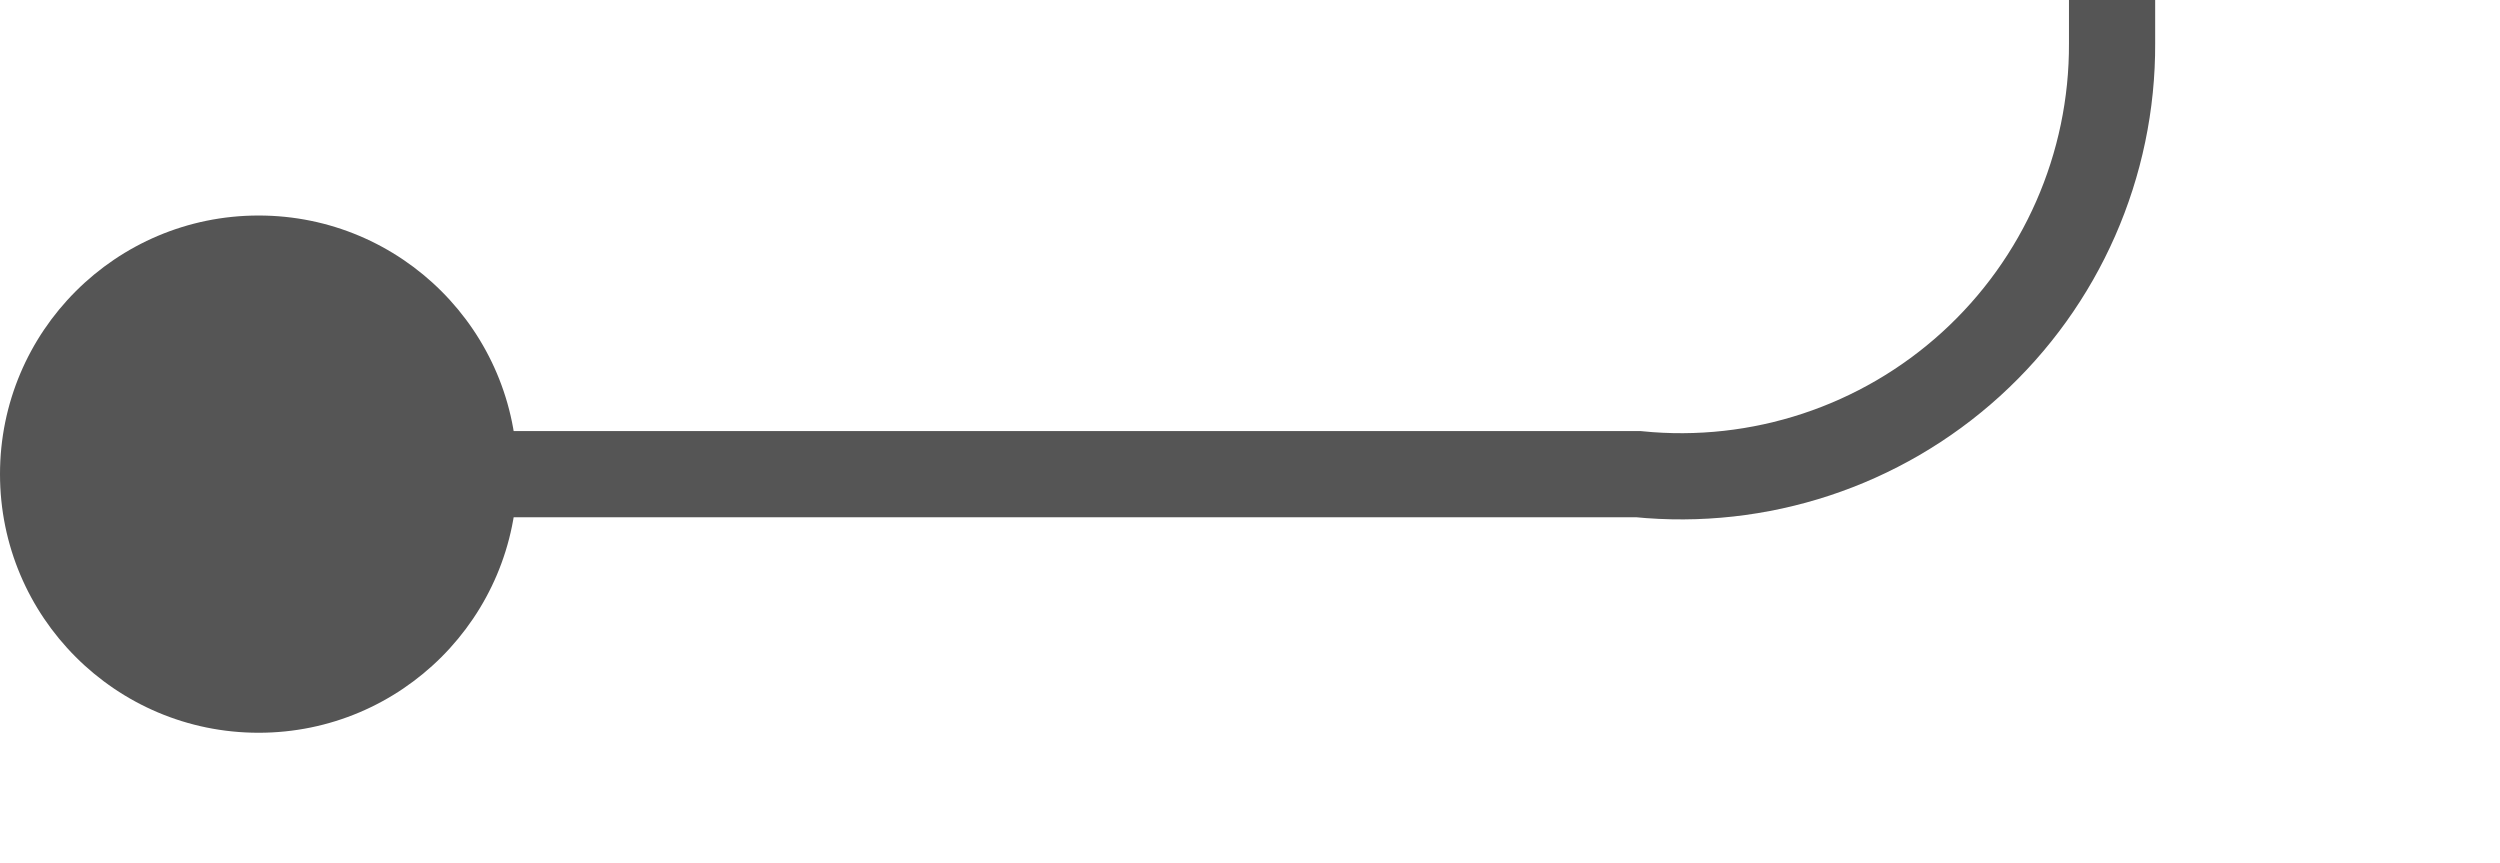
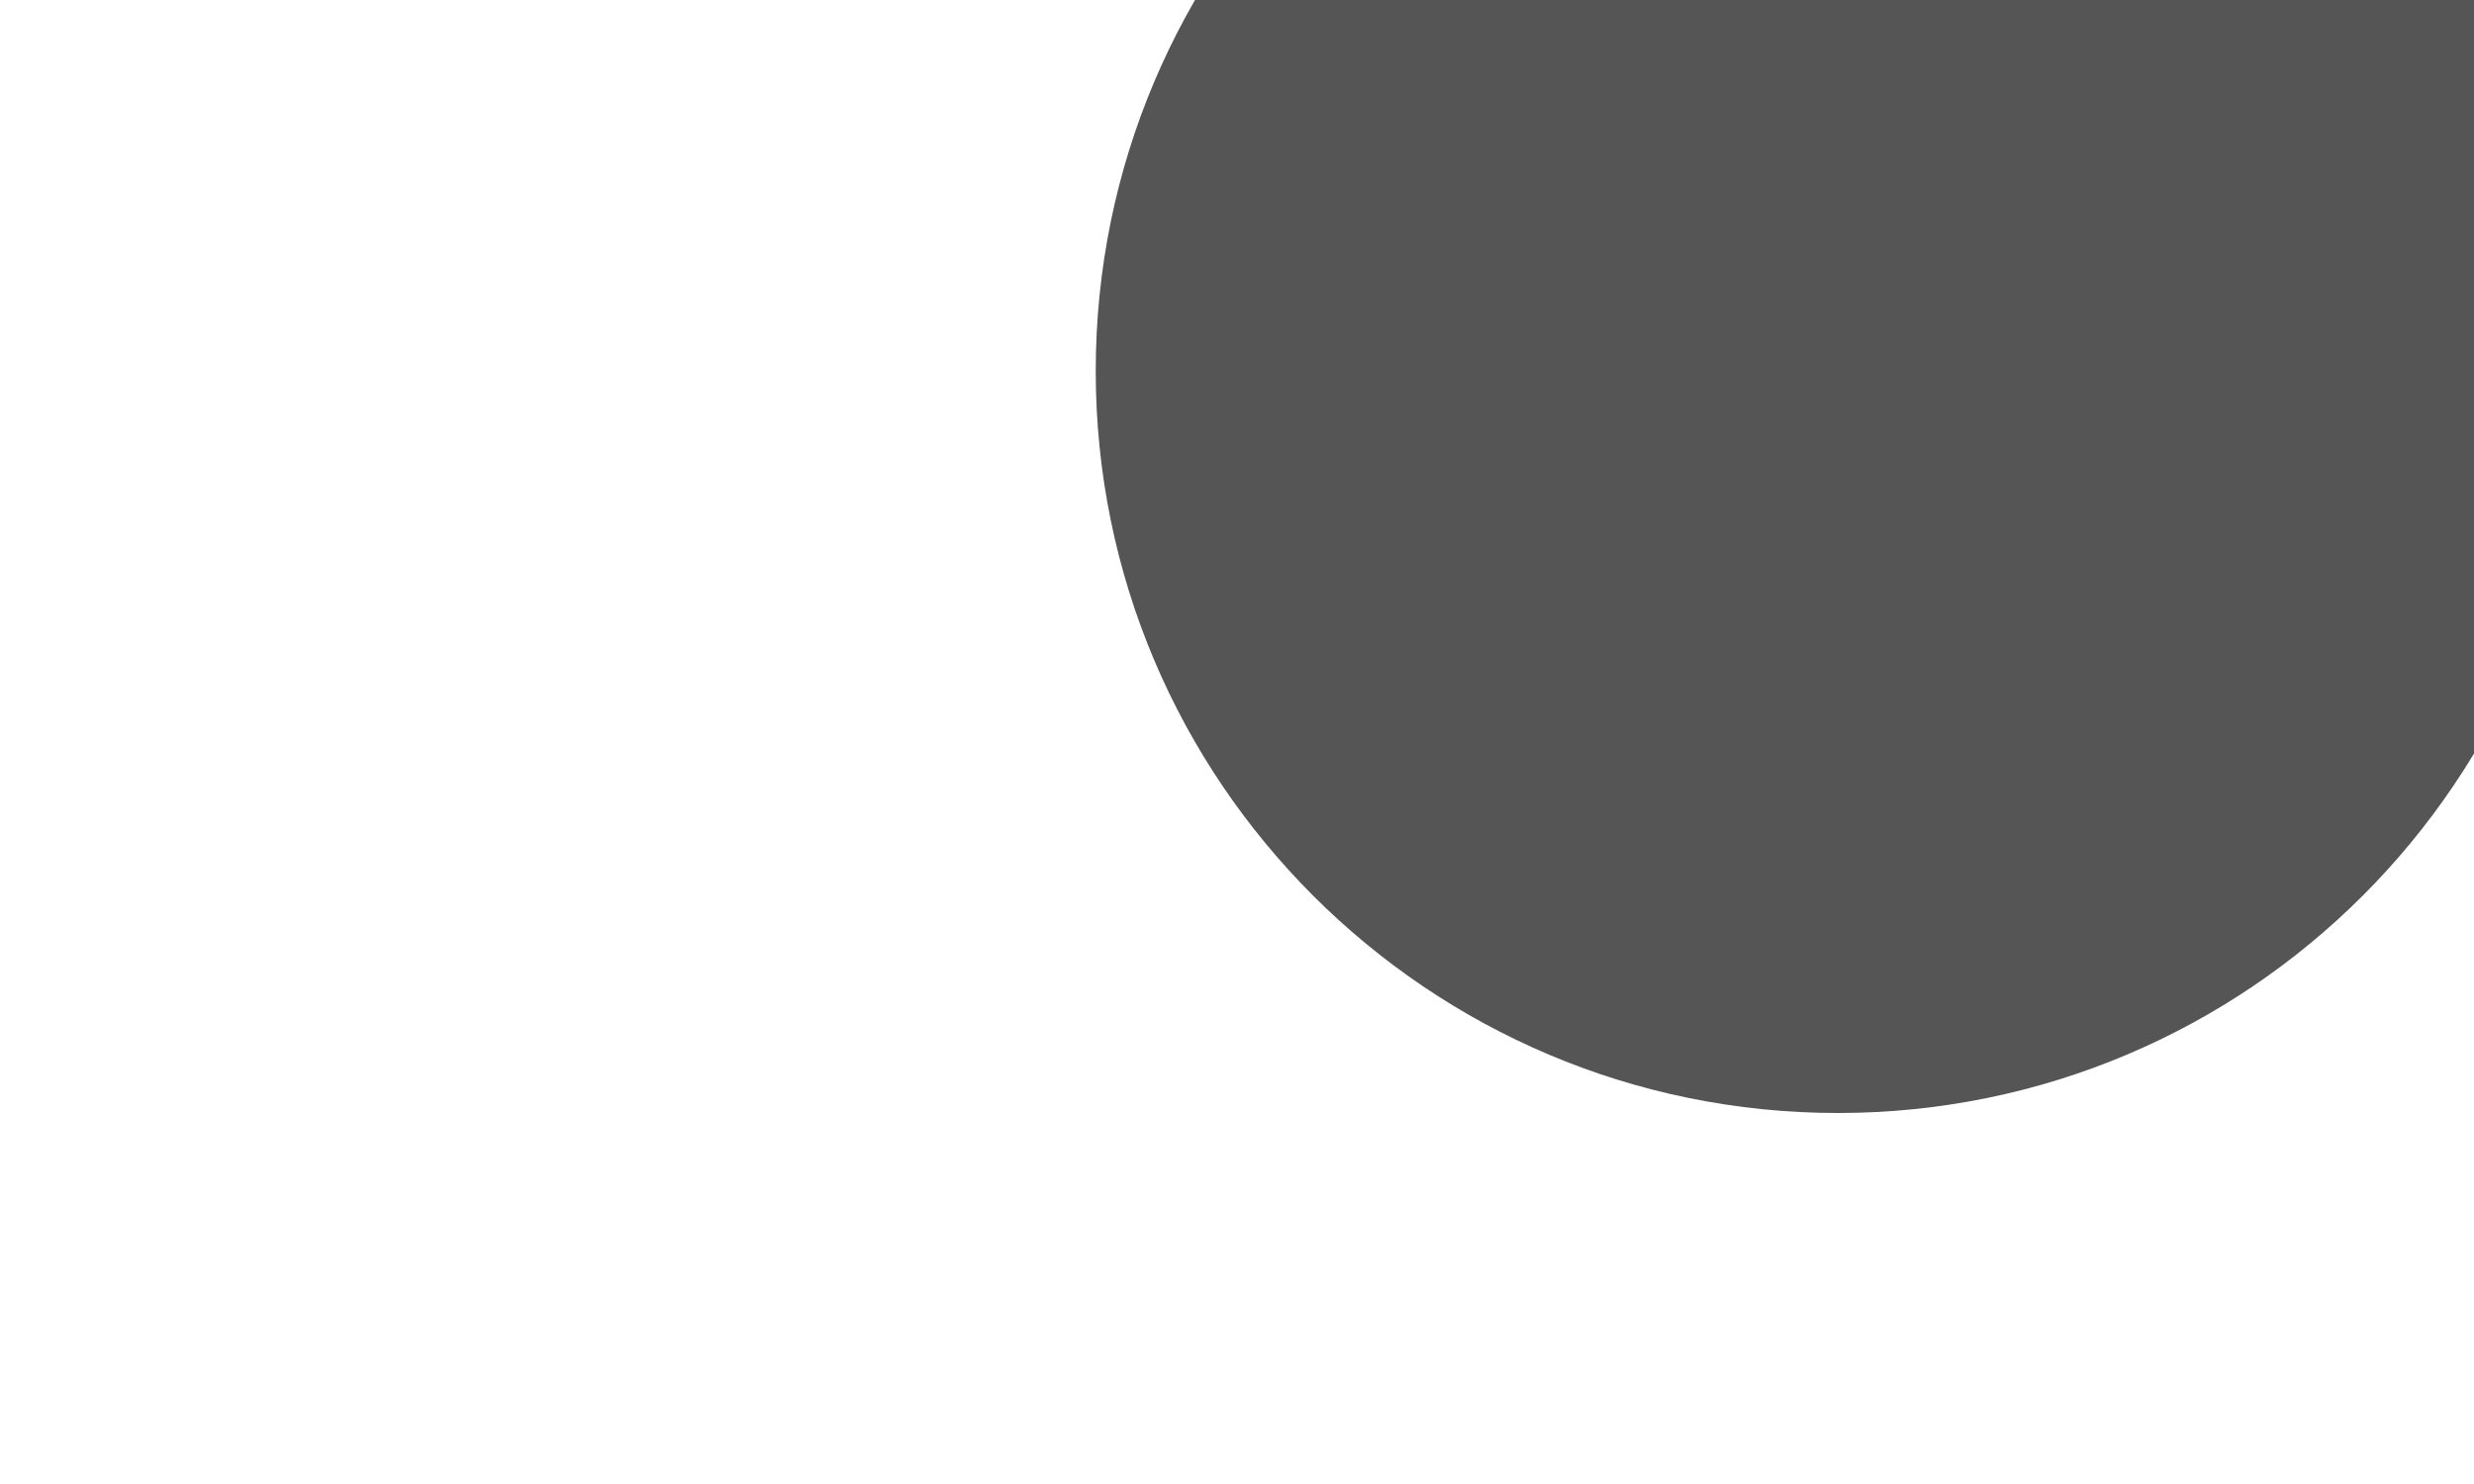
- <svg xmlns="http://www.w3.org/2000/svg" version="1.1" width="29px" height="10px" preserveAspectRatio="xMinYMid meet" viewBox="1416 312  29 8">
-   <path d="M 1417 316.5  L 1435 316.5  A 5 5 0 0 0 1440.5 311.5 L 1440.5 277  A 5 5 0 0 1 1445.5 272.5 L 1483 272.5  " stroke-width="1" stroke="#555555" fill="none" />
-   <path d="M 1419 313.5  A 3 3 0 0 0 1416 316.5 A 3 3 0 0 0 1419 319.5 A 3 3 0 0 0 1422 316.5 A 3 3 0 0 0 1419 313.5 Z " fill-rule="nonzero" fill="#555555" stroke="none" />
+ <svg xmlns="http://www.w3.org/2000/svg" version="1.1" width="10px" height="6px" preserveAspectRatio="xMinYMid meet" viewBox="1421 394  10 4">
+   <path d="M 1426.96 394.341  A 1 1 0 0 0 1427.5 394.5 L 1468 394.5  A 5 5 0 0 1 1473.5 399.5 L 1473.5 403  A 5 5 0 0 0 1478.5 408.5 L 1483 408.5  " stroke-width="1" stroke="#555555" fill="none" />
+   <path d="M 1428.429 391.5  A 3 3 0 0 0 1425.429 394.5 A 3 3 0 0 0 1428.429 397.5 A 3 3 0 0 0 1431.429 394.5 A 3 3 0 0 0 1428.429 391.5 Z " fill-rule="nonzero" fill="#555555" stroke="none" />
</svg>
